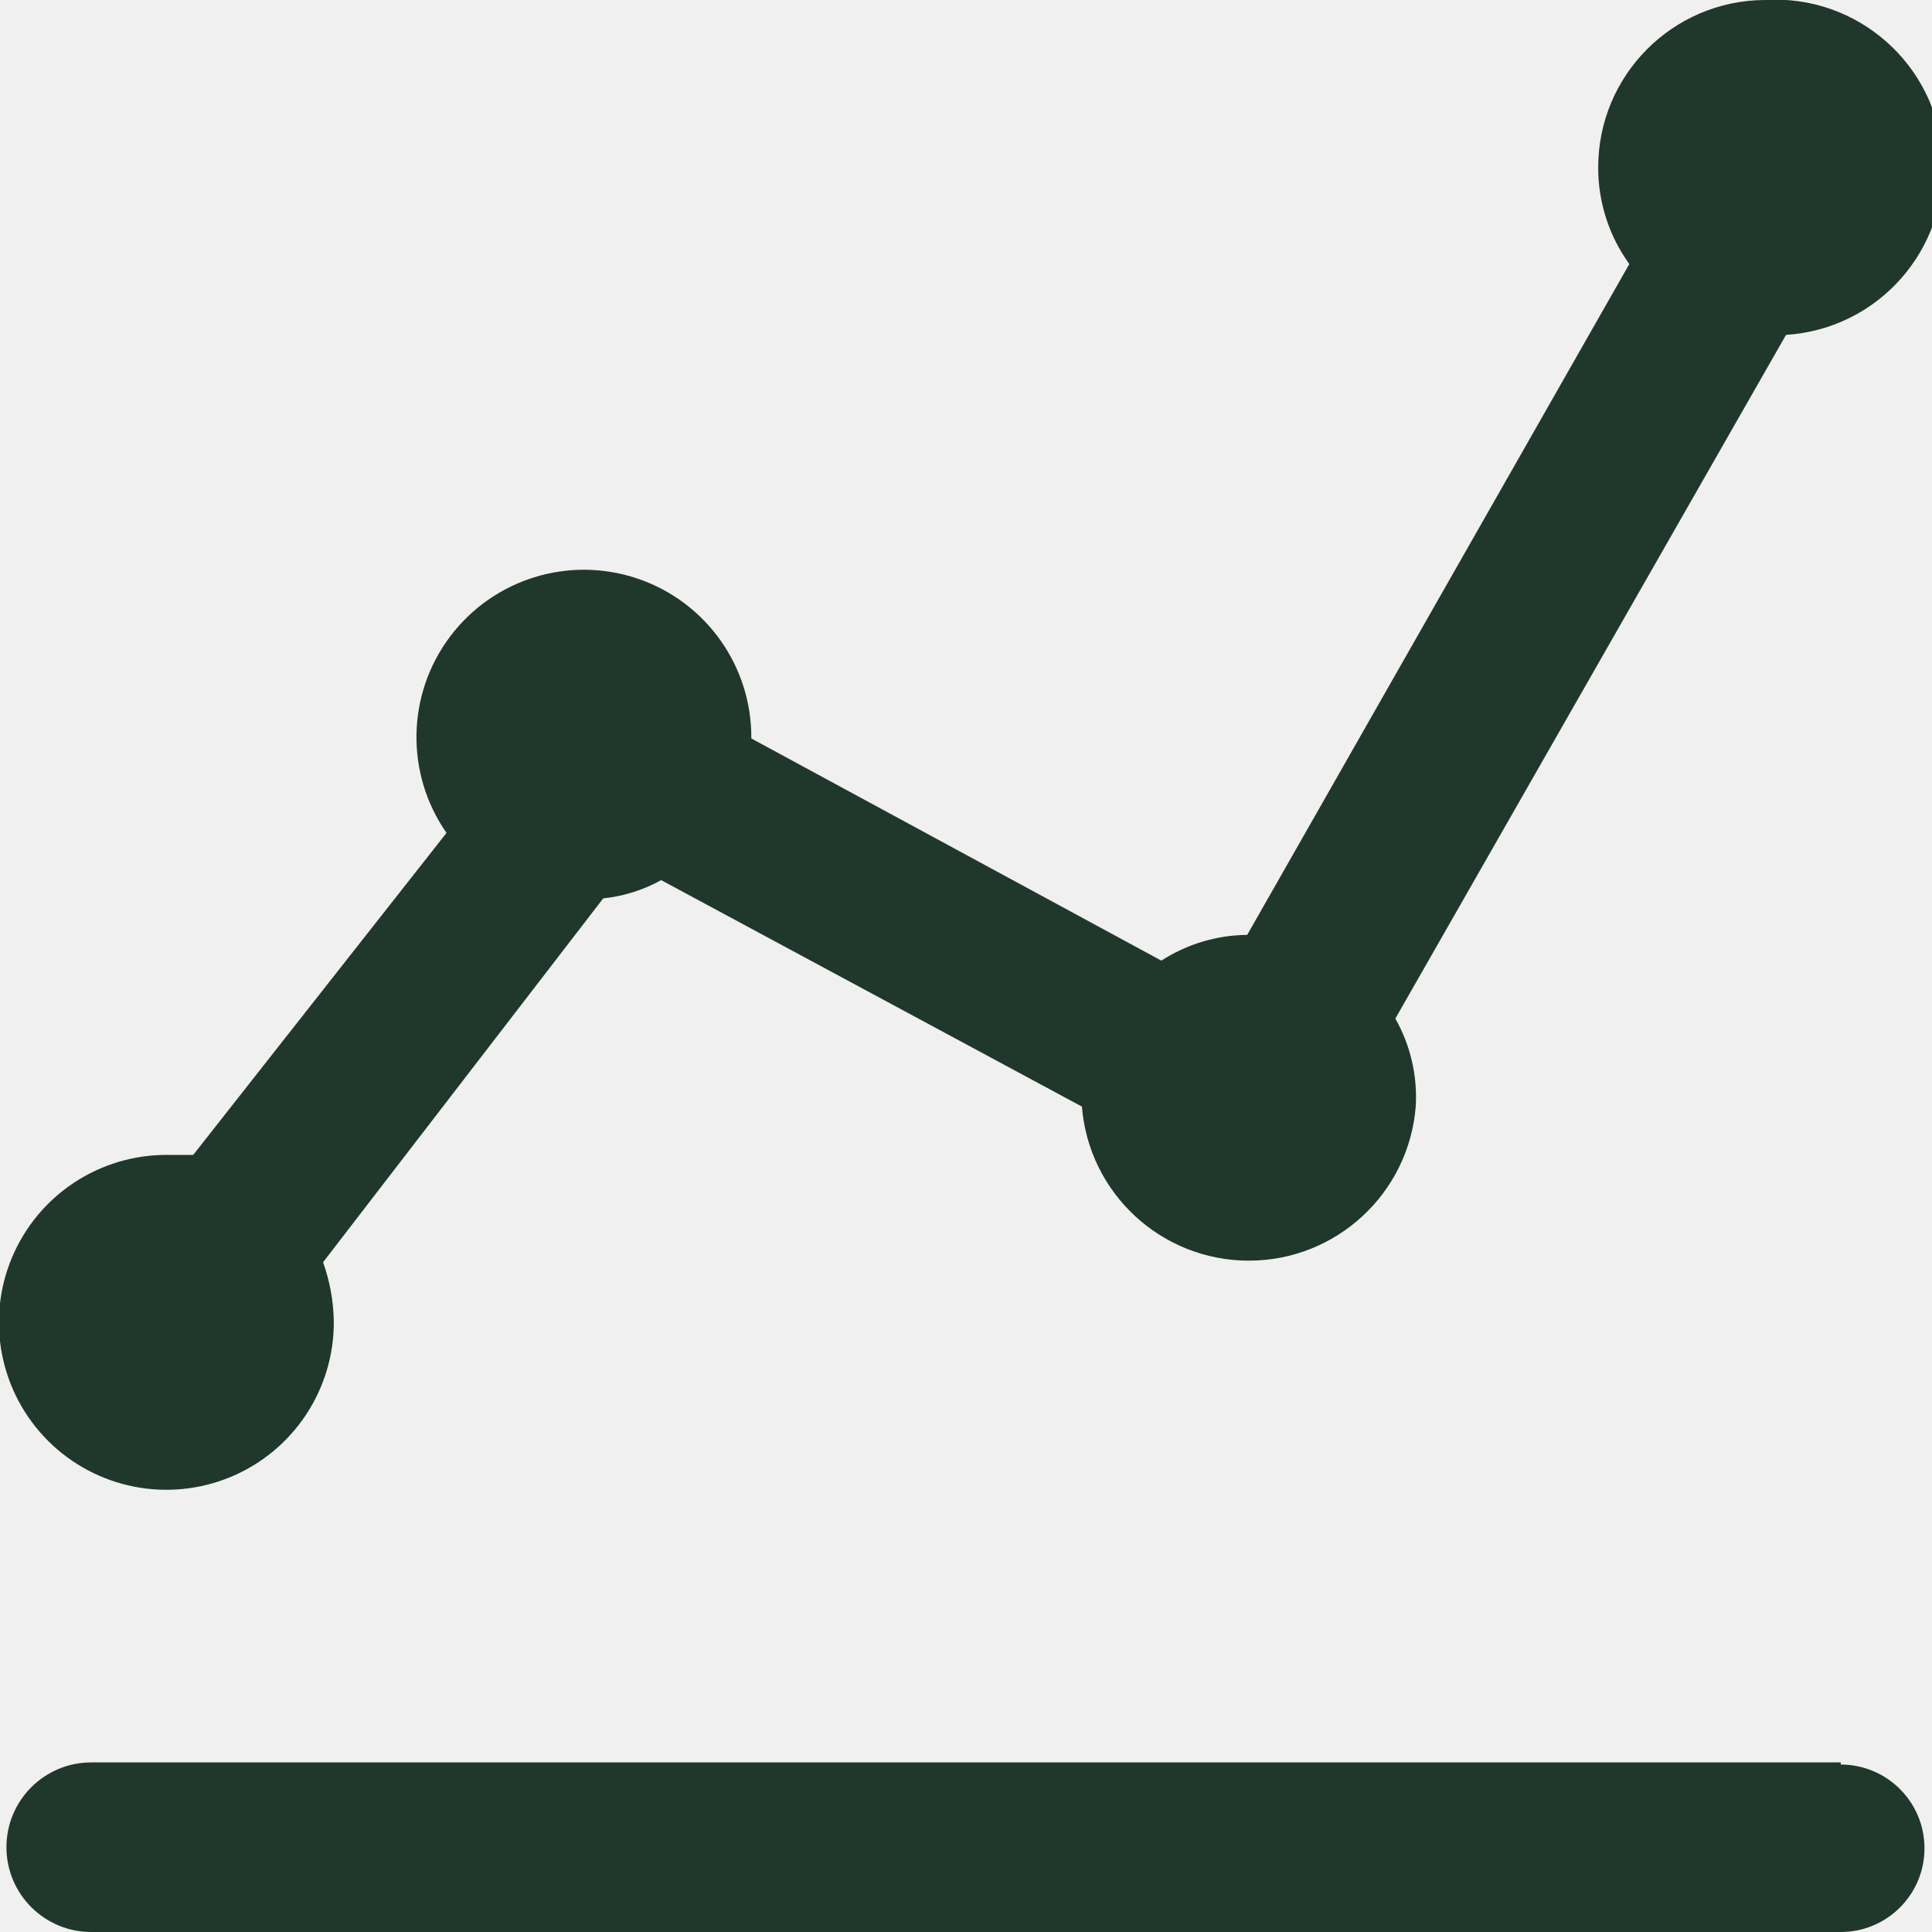
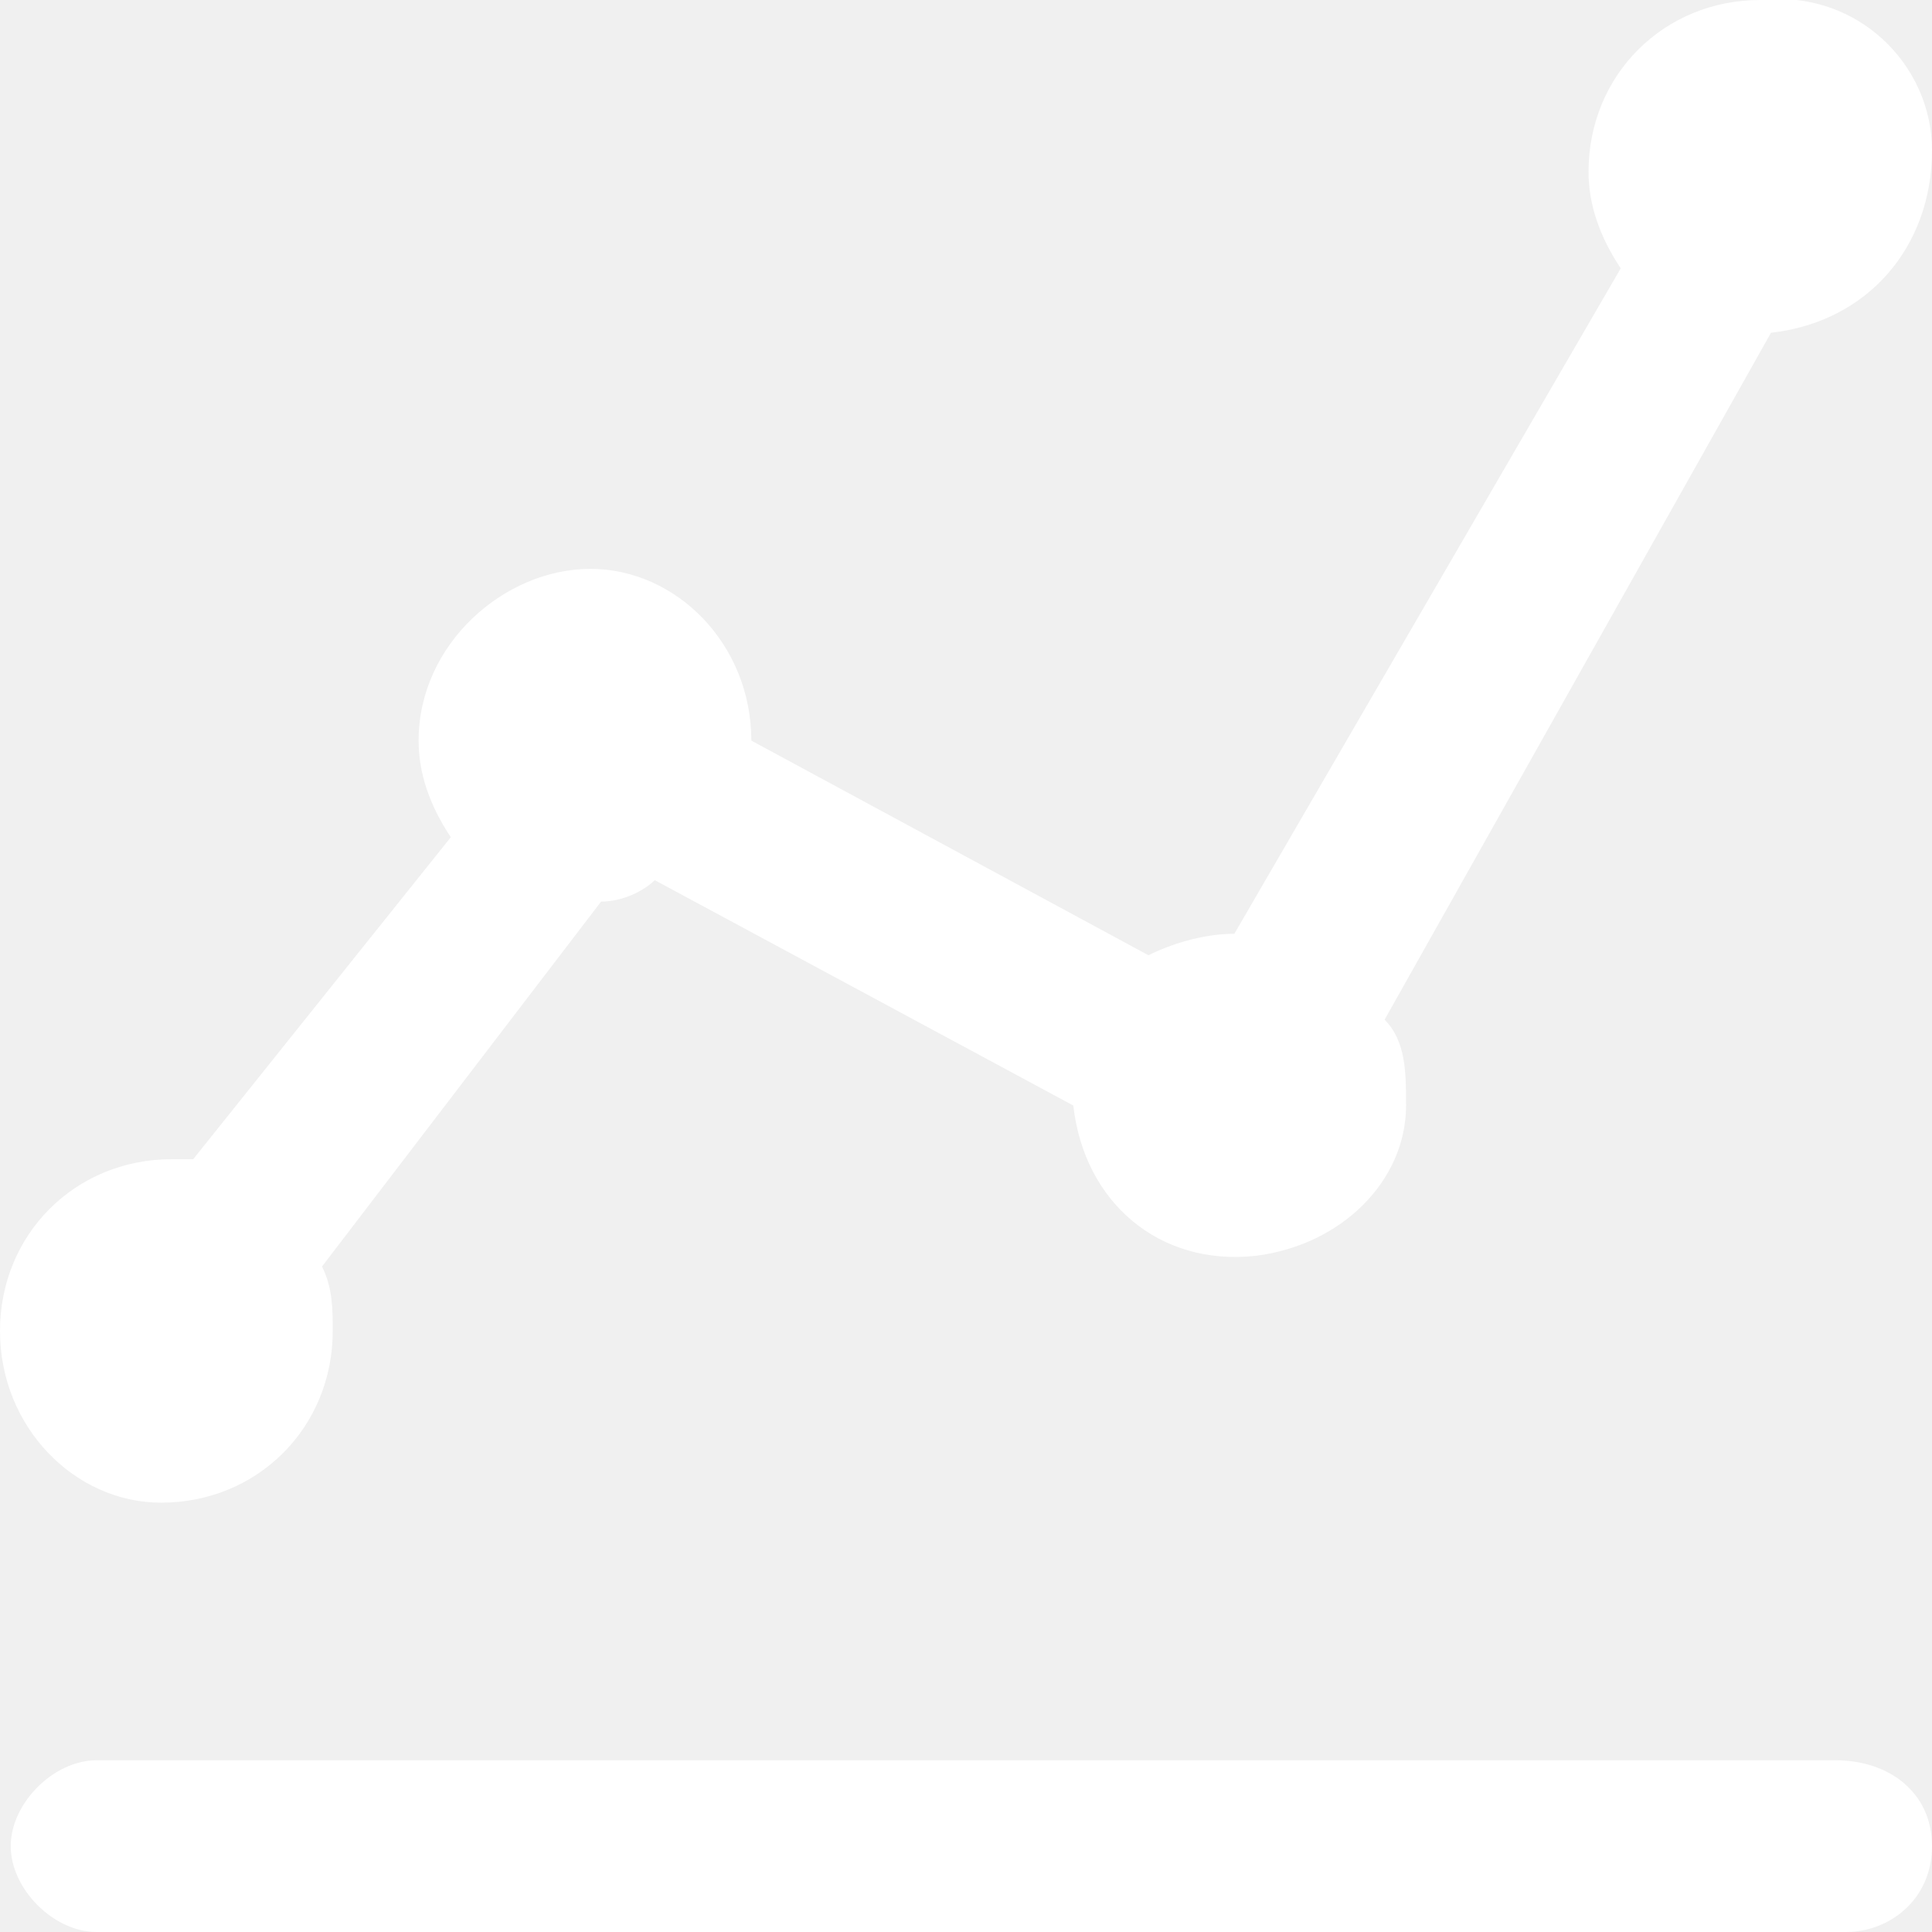
- <svg xmlns="http://www.w3.org/2000/svg" id="f1bc3280-c3bb-493b-95f7-a3f028e773bc" data-name="Ebene 1" viewBox="0 0 18 18">
-   <defs>
-     <style>.b5b47e41-1ebd-4758-aeb2-36081f534f70{fill:#1f382b;fill-rule:evenodd;}</style>
-   </defs>
-   <path class="b5b47e41-1ebd-4758-aeb2-36081f534f70" d="M17.15,16.42H.85A.78.78,0,1,0,.85,18h16.3a.78.78,0,1,0,0-1.56Z" />
-   <path class="b5b47e41-1ebd-4758-aeb2-36081f534f70" d="M16.44,0a1.56,1.56,0,0,0-1.55,1.56,1.53,1.53,0,0,0,.29.9L11.62,8.71a1.5,1.5,0,0,0-.8.24L7,6.88a.09.09,0,0,0,0,0,1.56,1.56,0,1,0-2.84.88l-2.36,3-.24,0a1.56,1.56,0,1,0,1.55,1.55,1.72,1.72,0,0,0-.1-.55L5.62,8.37a1.42,1.42,0,0,0,.54-.17l3.92,2.11a1.56,1.56,0,0,0,3.11,0A1.48,1.48,0,0,0,13,9.49l3.64-6.37A1.55,1.55,0,0,0,16.44,0Z" />
+ <svg xmlns="http://www.w3.org/2000/svg" version="1.1" id="f1bc3280-c3bb-493b-95f7-a3f028e773bc" x="0px" y="0px" viewBox="0 0 18 18" style="enable-background:new 0 0 18 18;" xml:space="preserve">
+   <style type="text/css">
+ 	.st0{fill-rule:evenodd;clip-rule:evenodd;fill:#FFFFFF;}
+ </style>
+   <path class="st0" d="M17.1,16.4H0.9c-0.4,0-0.8,0.4-0.8,0.8c0,0.4,0.4,0.8,0.8,0.8h16.3c0.4,0,0.8-0.3,0.8-0.8S17.6,16.4,17.1,16.4  C17.2,16.4,17.2,16.4,17.1,16.4L17.1,16.4z" />
+   <path class="st0" d="M16.4,0c-0.9,0-1.6,0.7-1.6,1.6c0,0.3,0.1,0.6,0.3,0.9l-3.6,6.2c-0.3,0-0.6,0.1-0.8,0.2L7,6.9l0,0  C7,6,6.3,5.3,5.5,5.3S3.9,6,3.9,6.9c0,0.3,0.1,0.6,0.3,0.9l-2.4,3H1.6c-0.9,0-1.6,0.7-1.6,1.6s0.7,1.6,1.5,1.6  c0.9,0,1.6-0.7,1.6-1.6c0,0,0,0,0,0c0-0.2,0-0.4-0.1-0.6l2.6-3.4c0.2,0,0.4-0.1,0.5-0.2l3.9,2.1c0.1,0.9,0.8,1.5,1.7,1.4  c0.8-0.1,1.4-0.7,1.4-1.4c0-0.3,0-0.6-0.2-0.8l3.6-6.4c0.9-0.1,1.5-0.8,1.5-1.7C18,0.6,17.3-0.1,16.4,0z" />
</svg>
